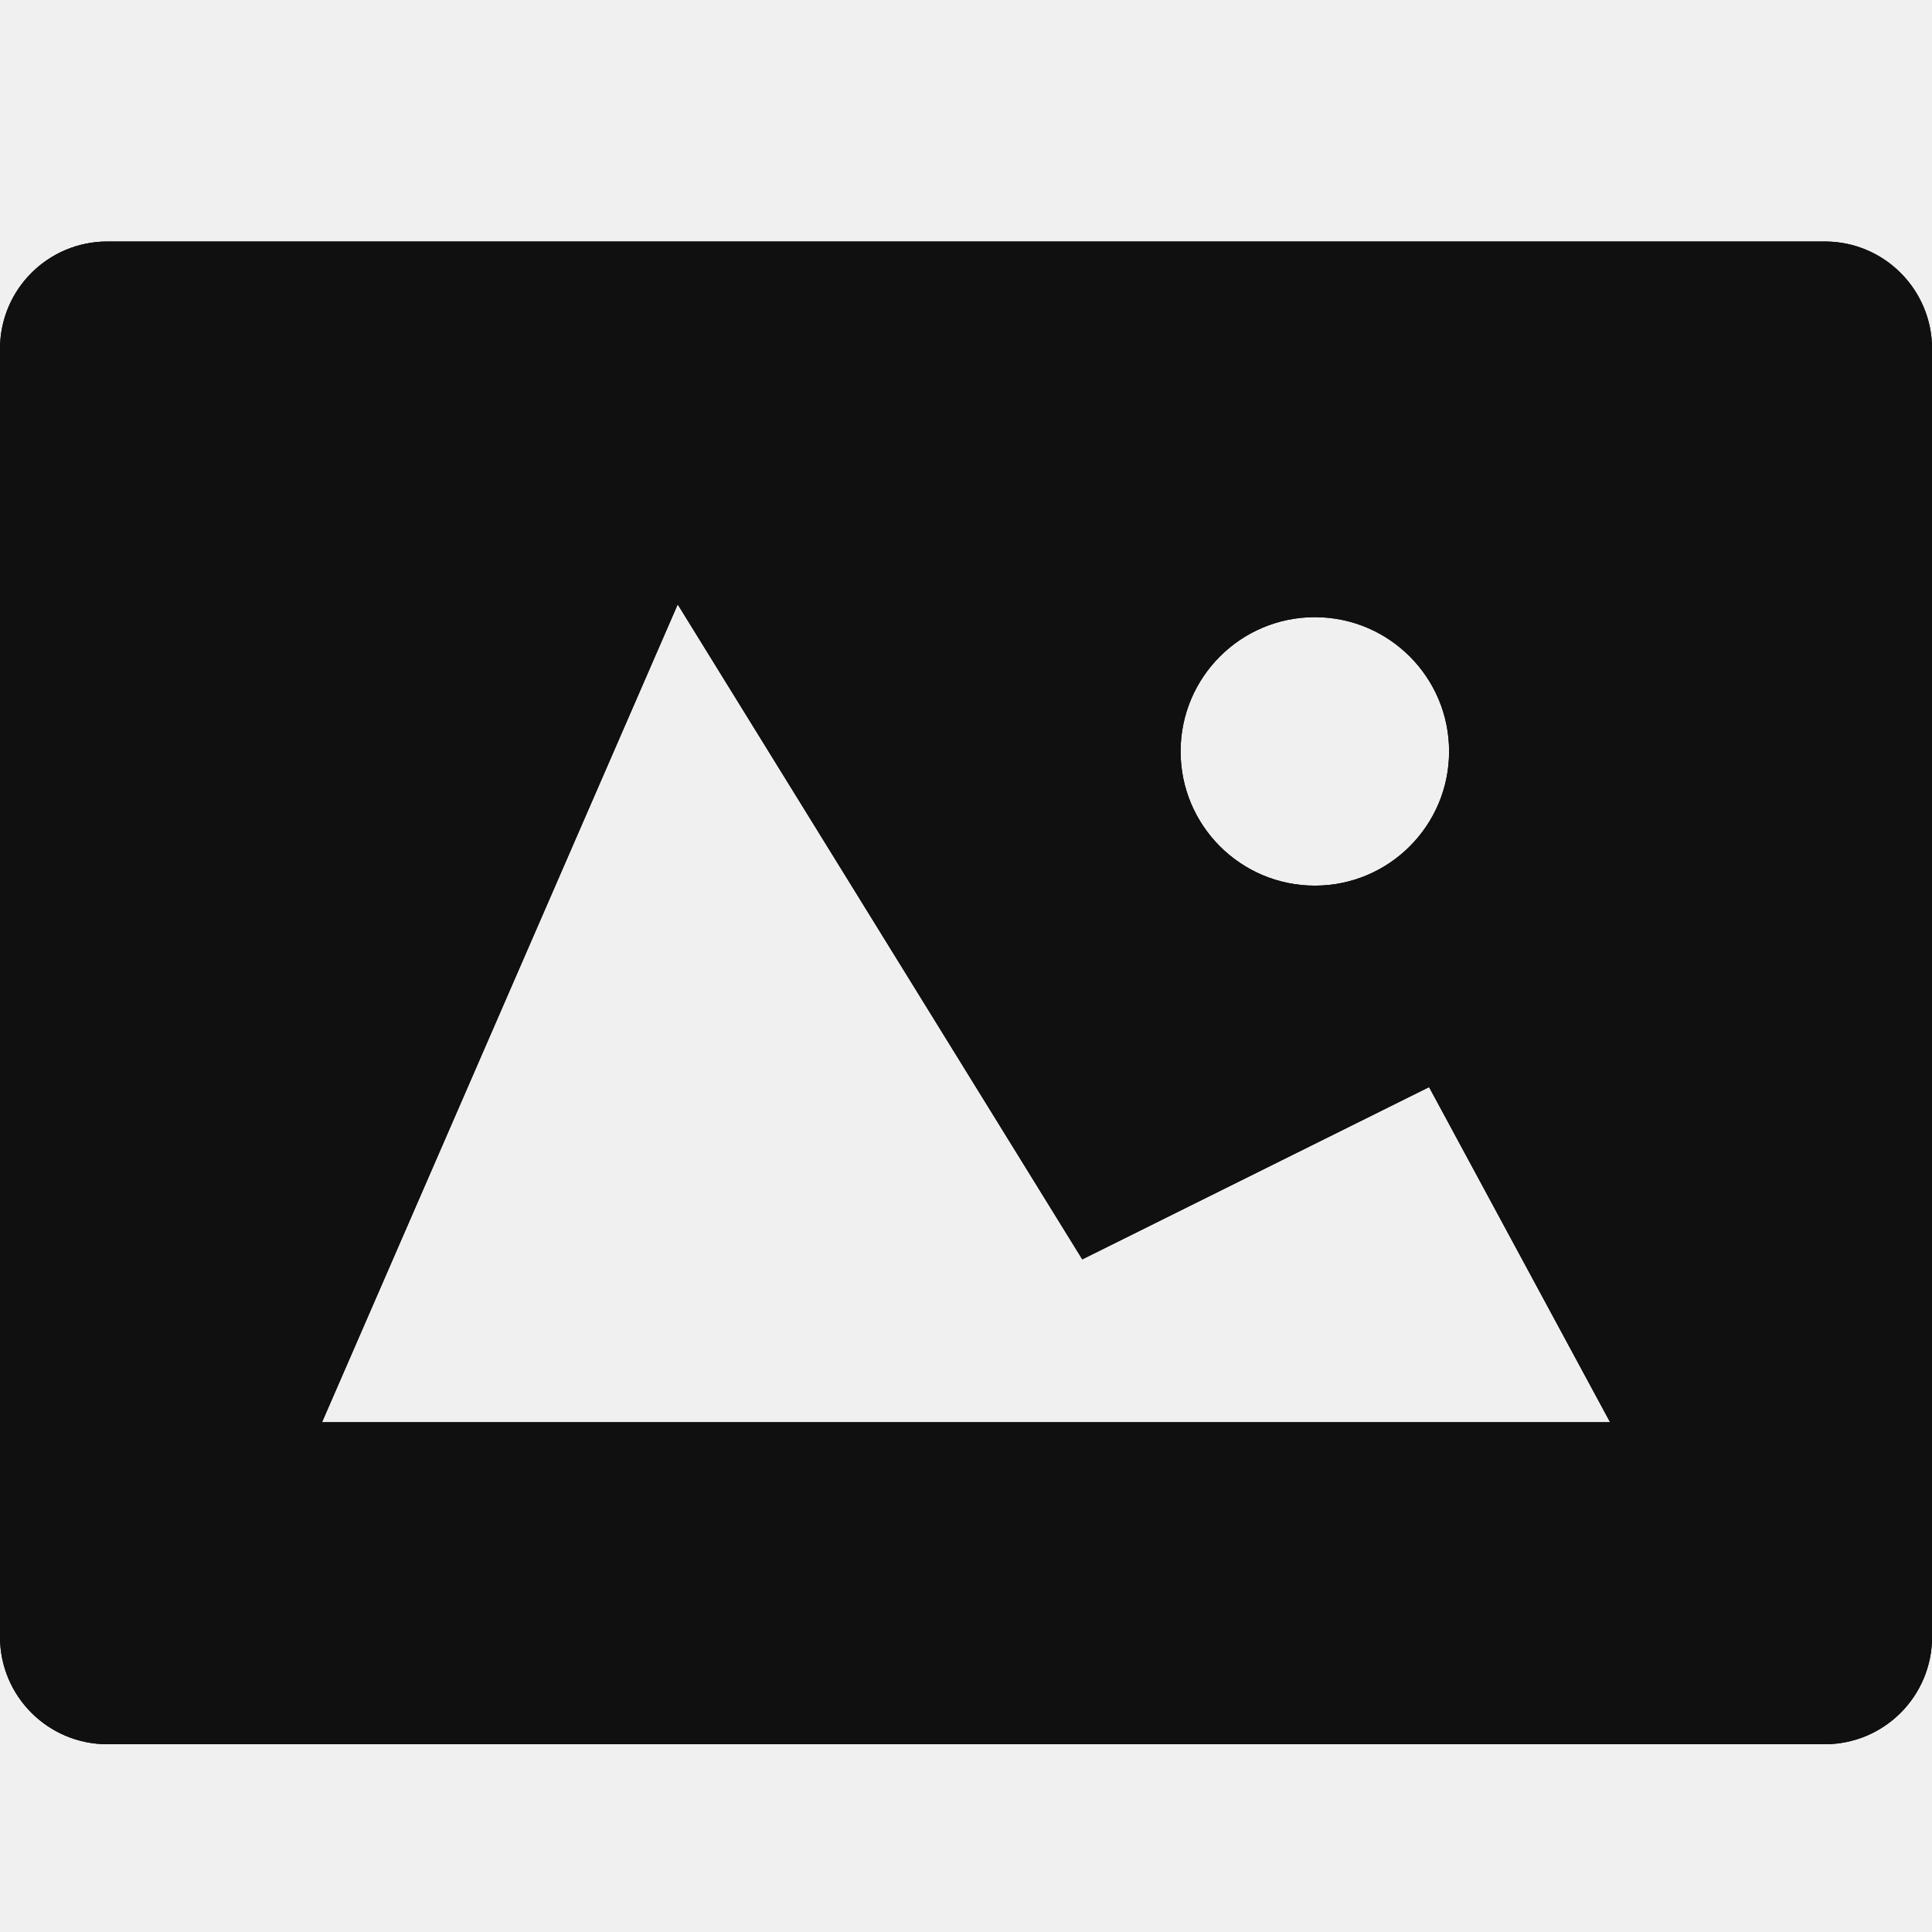
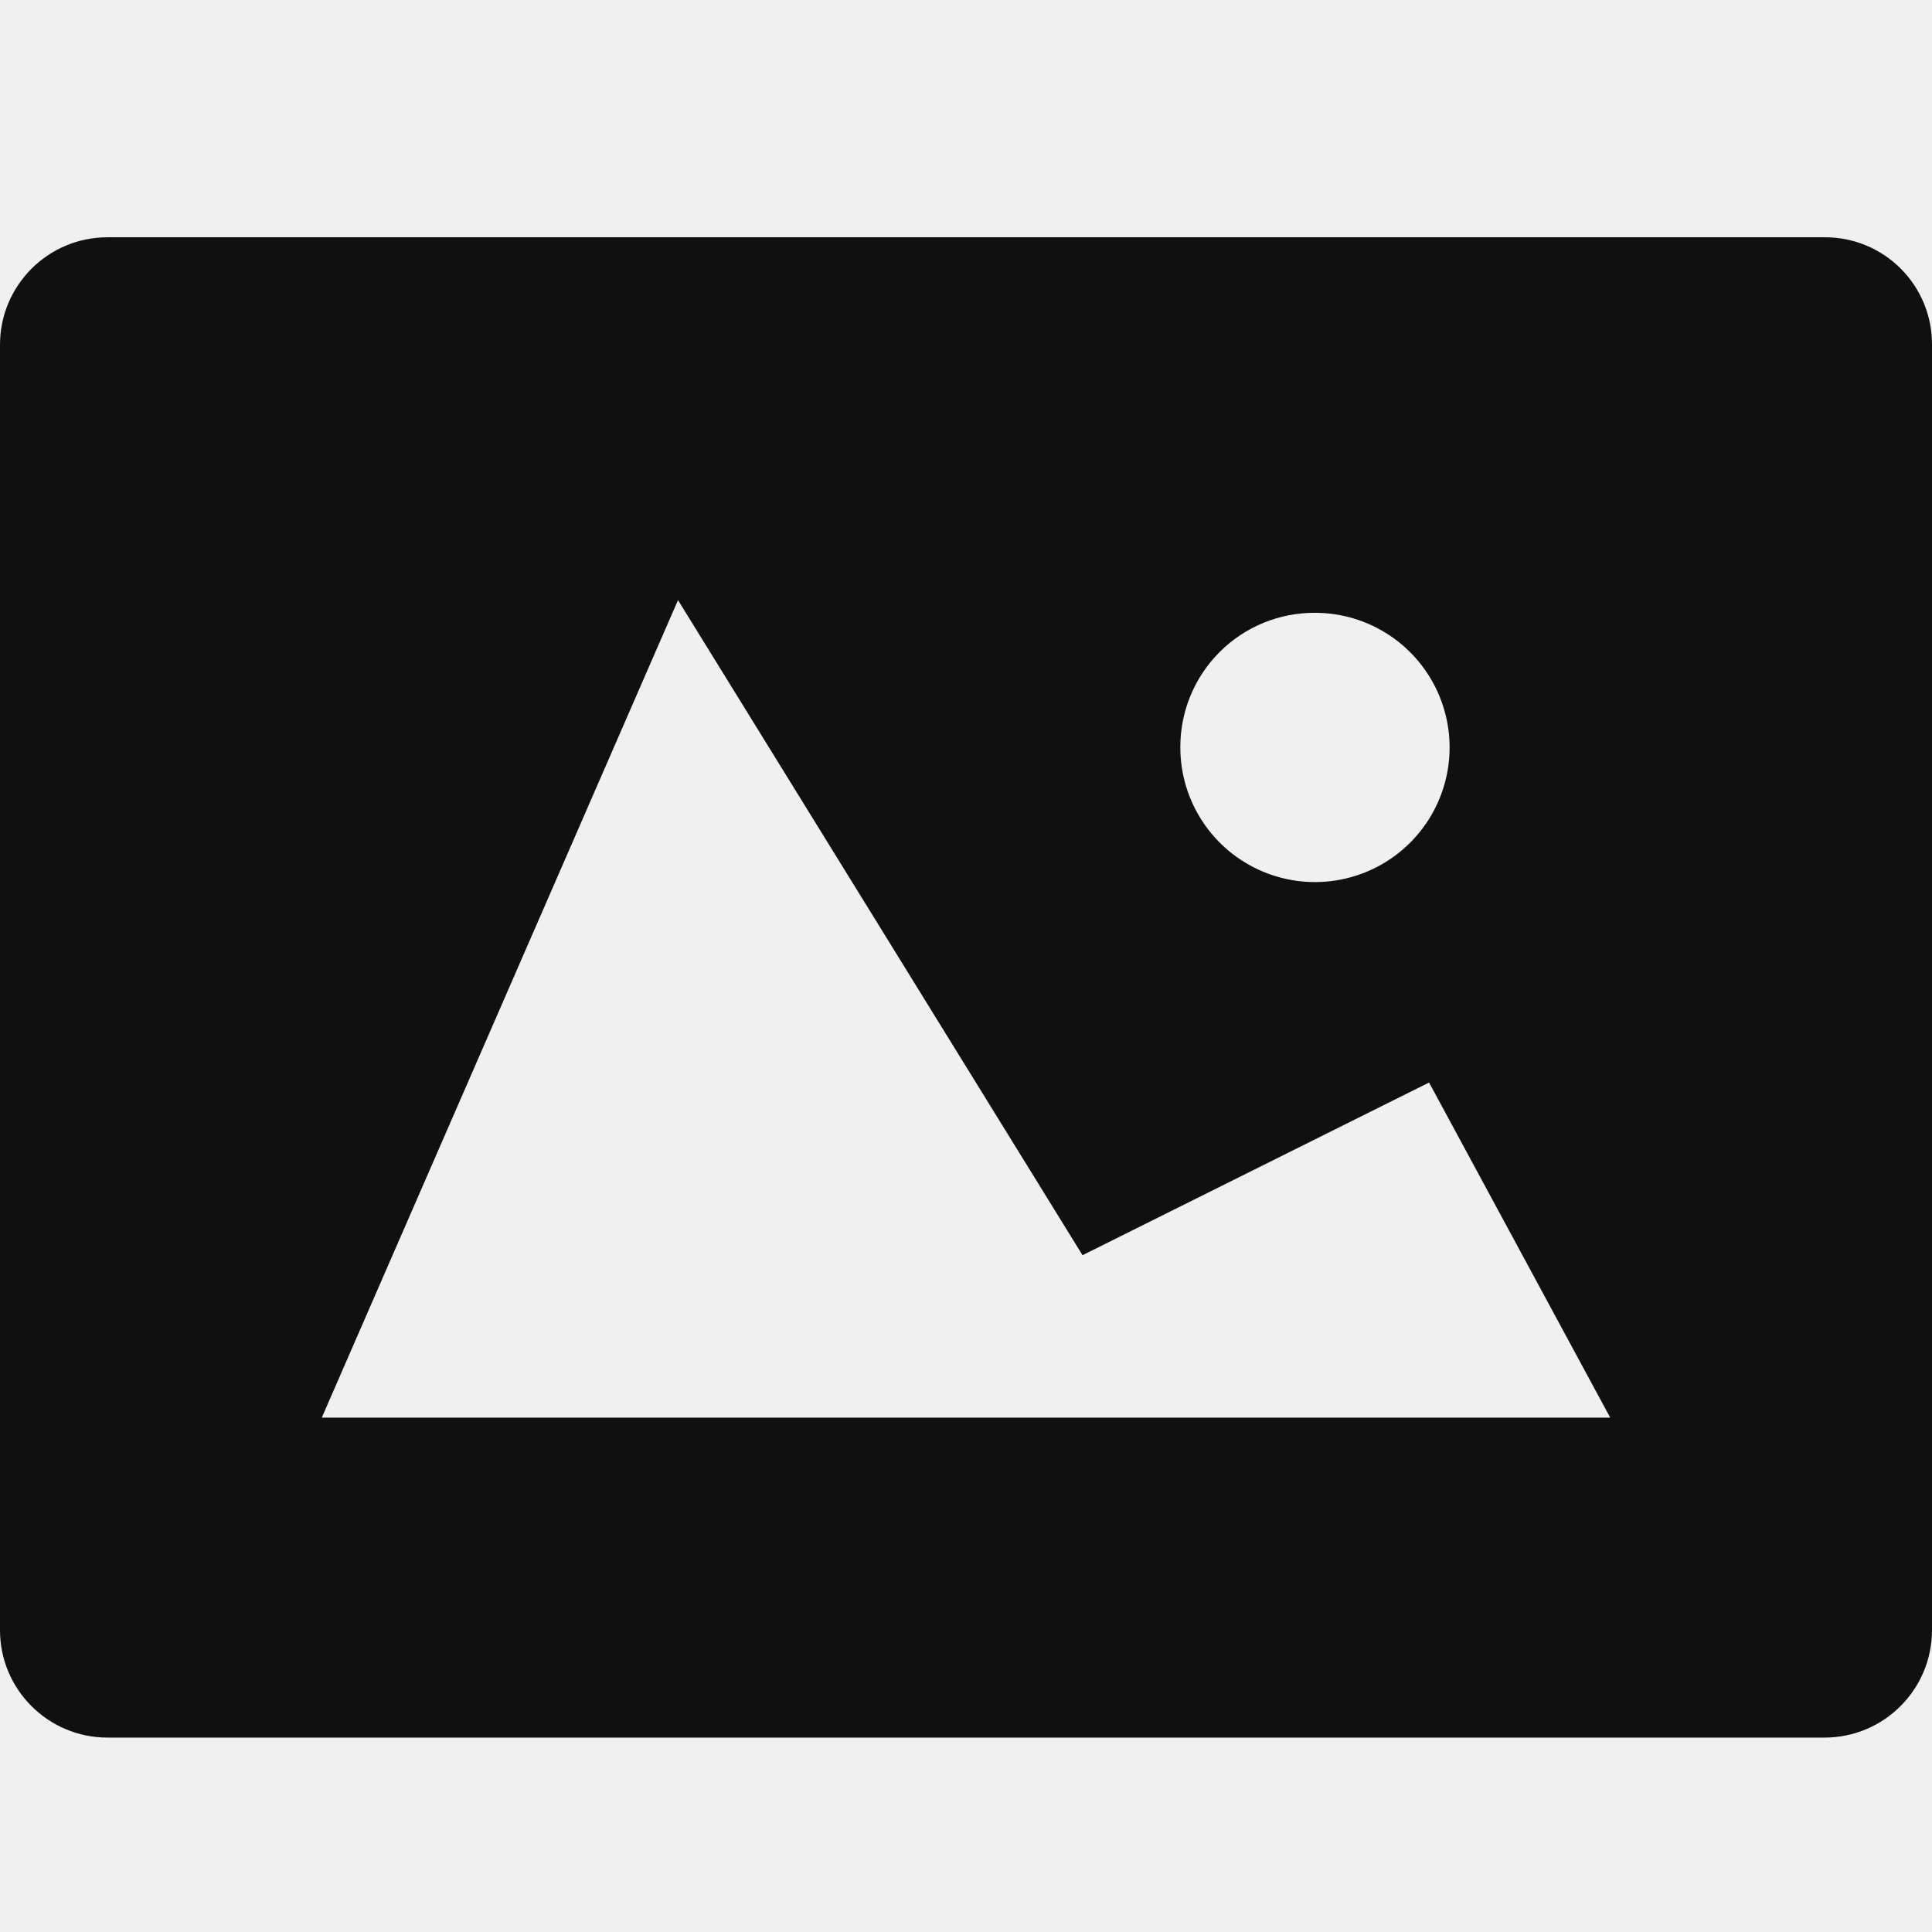
- <svg xmlns="http://www.w3.org/2000/svg" xmlns:xlink="http://www.w3.org/1999/xlink" width="32" height="32" viewBox="0 0 32 32">
+ <svg xmlns="http://www.w3.org/2000/svg" width="32" height="32" viewBox="0 0 32 32">
  <defs>
-     <path id="a-phone" d="M30.224 4H1.778C.795 4 0 4.795 0 5.778v21.334c0 .982.795 1.778 1.778 1.778h28.446c.983 0 1.777-.796 1.777-1.778V5.778c0-.982-.794-1.778-1.777-1.778zm-8.445 6.222a2.223 2.223 0 1 1-.002 4.447 2.223 2.223 0 0 1 .002-4.447zM5.334 23.556l5.891-13.545 6.701 10.848 5.744-2.853 2.998 5.55H5.334z" />
+     <mask id="a" x="0" y="0" width="32" height="32" maskUnits="userSpaceOnUse">
+       <path d="M30.22,3.93H1.78A1.78,1.78,0,0,0,0,5.71V27a1.78,1.78,0,0,0,1.78,1.78H30.22A1.78,1.78,0,0,0,32,27V5.71A1.77,1.77,0,0,0,30.22,3.93Zm-8.44,6.22a2.23,2.23,0,1,1-2.23,2.22A2.22,2.22,0,0,1,21.78,10.15ZM5.33,23.48l5.9-13.54,6.7,10.85,5.74-2.86,3,5.55Z" fill="#fff" fill-rule="evenodd" />
+     </mask>
  </defs>
-   <g fill="none" fill-rule="evenodd">
-     <mask id="b-phone" fill="#fff">
-       <use xlink:href="#a-phone" />
-     </mask>
-     <use fill="#000" fill-rule="nonzero" xlink:href="#a-phone" />
-     <g fill="#101010" mask="url(#b-phone)">
-       <path d="M0 0h32v32H0z" />
-     </g>
+   <g mask="url(#a)">
+     <path d="M0,0H32V32H0Z" fill="#101010" fill-rule="evenodd" />
  </g>
</svg>
